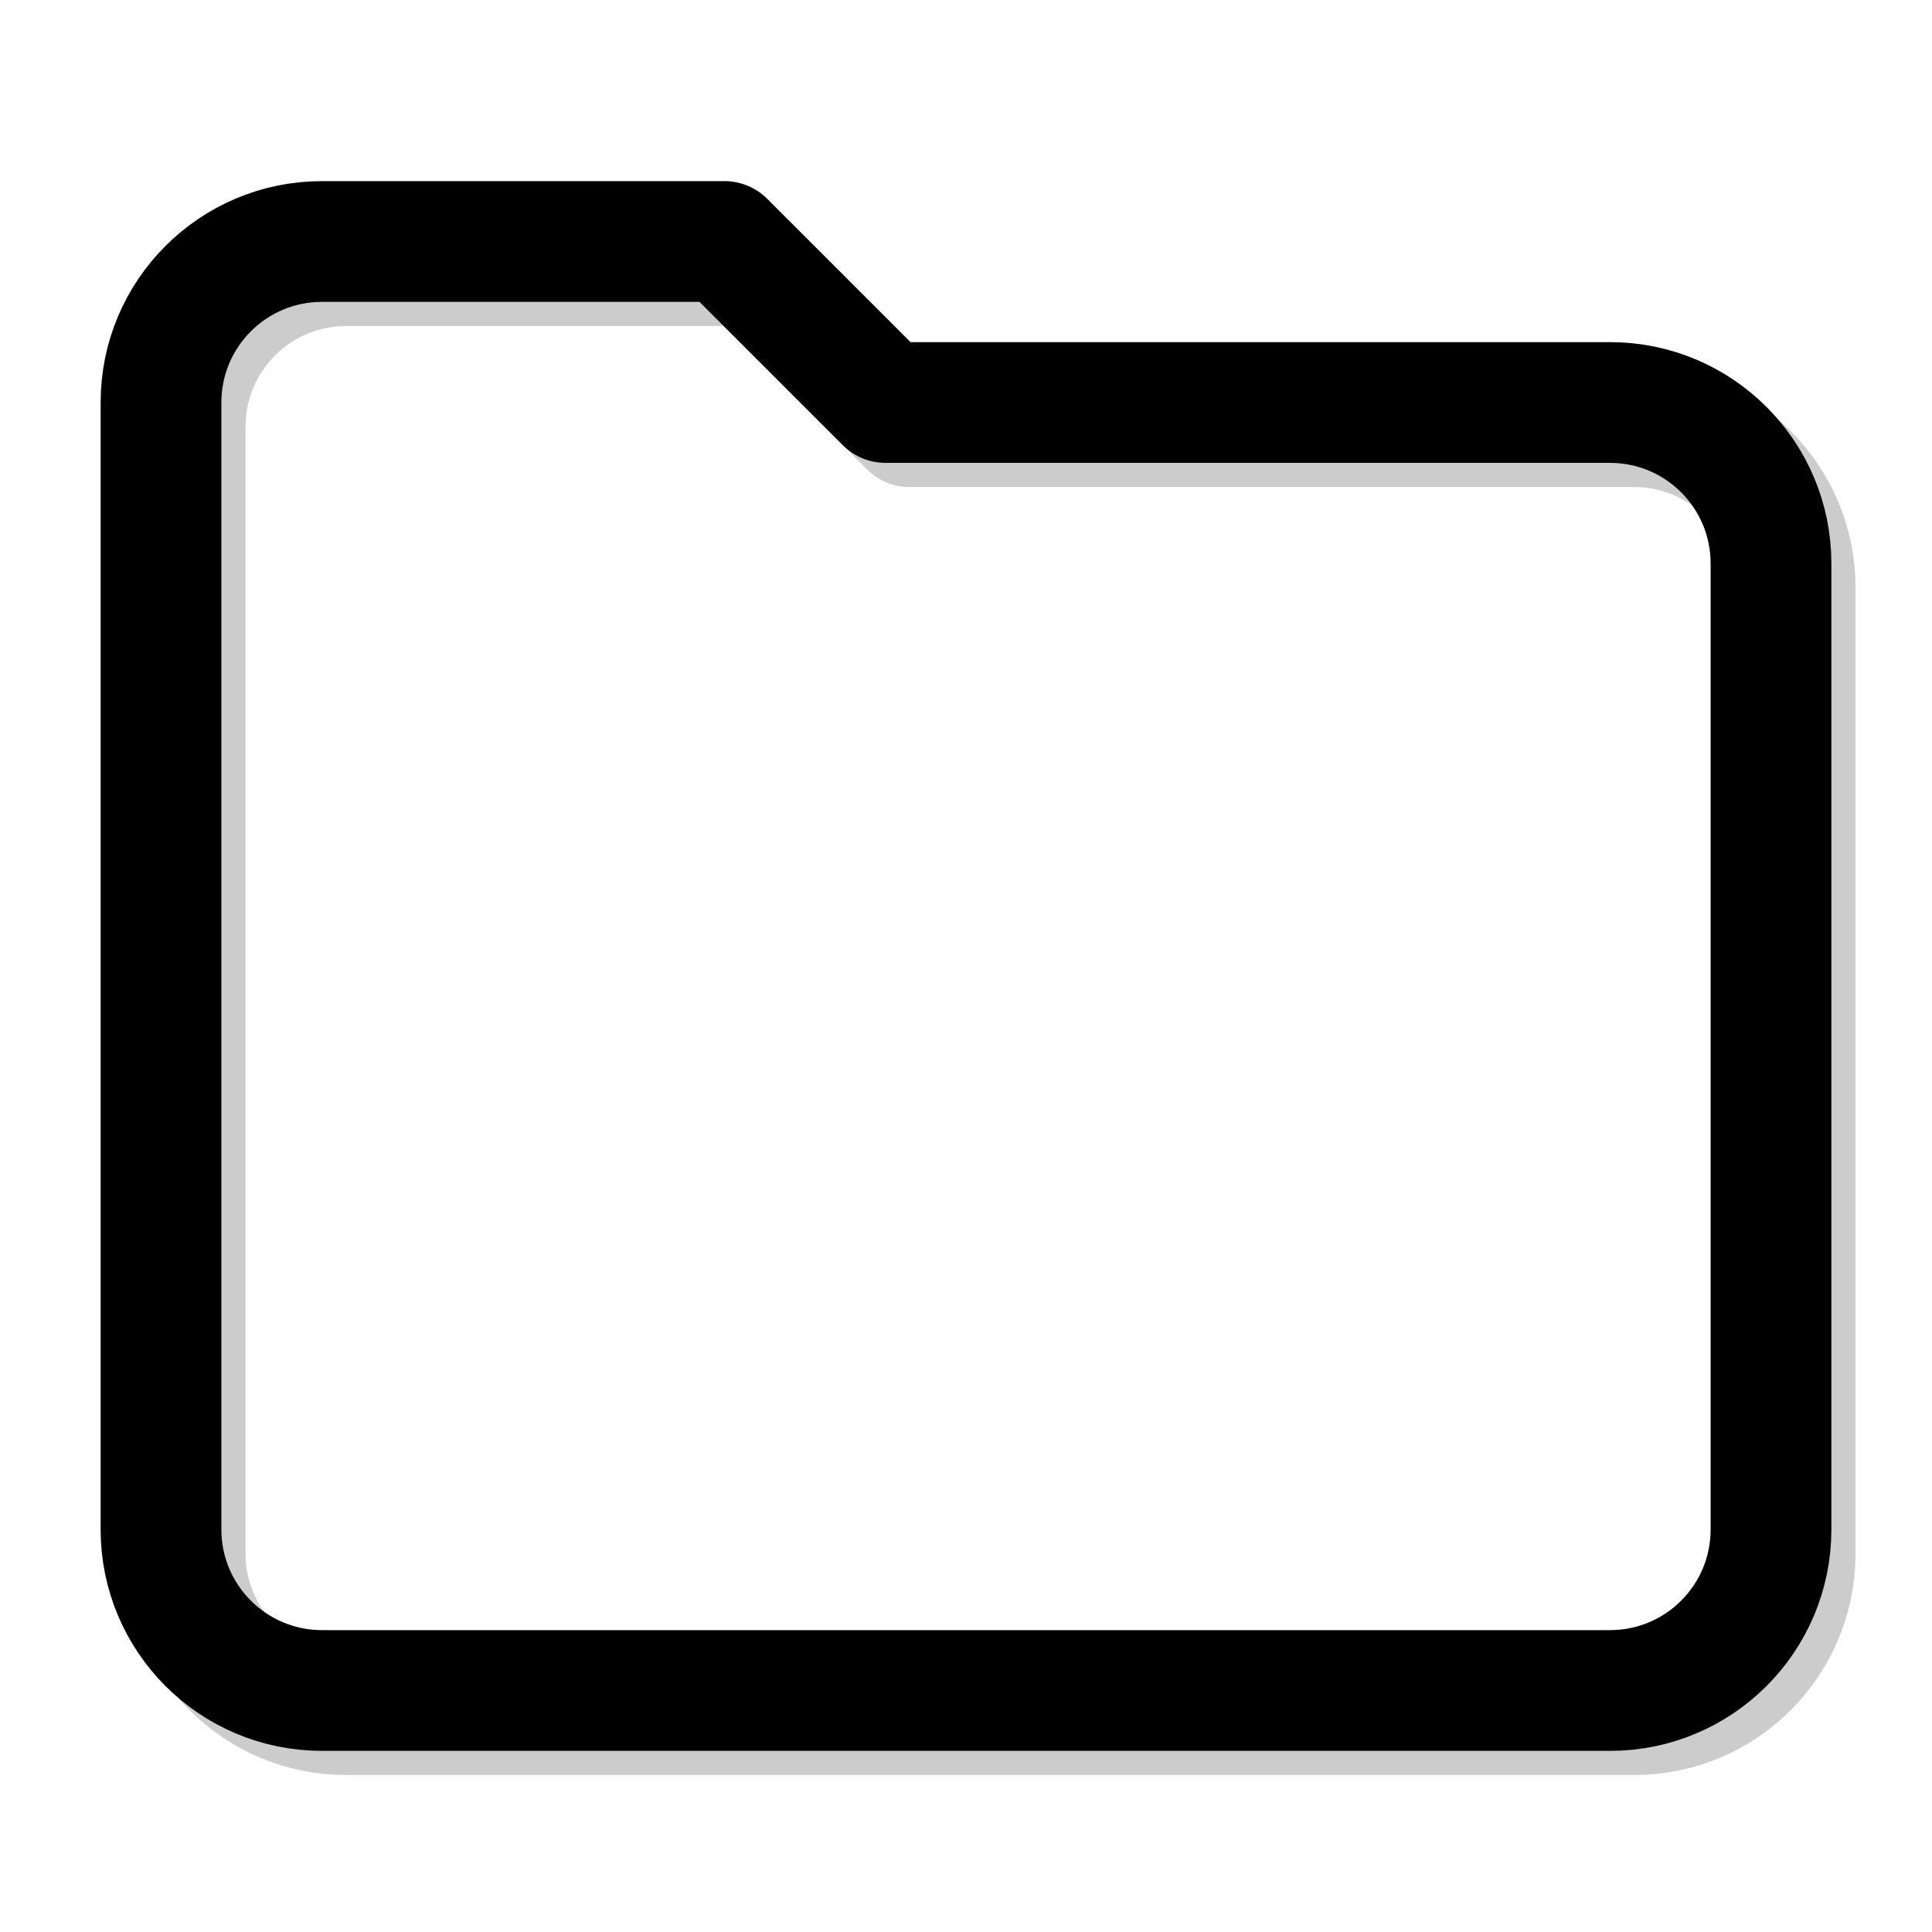
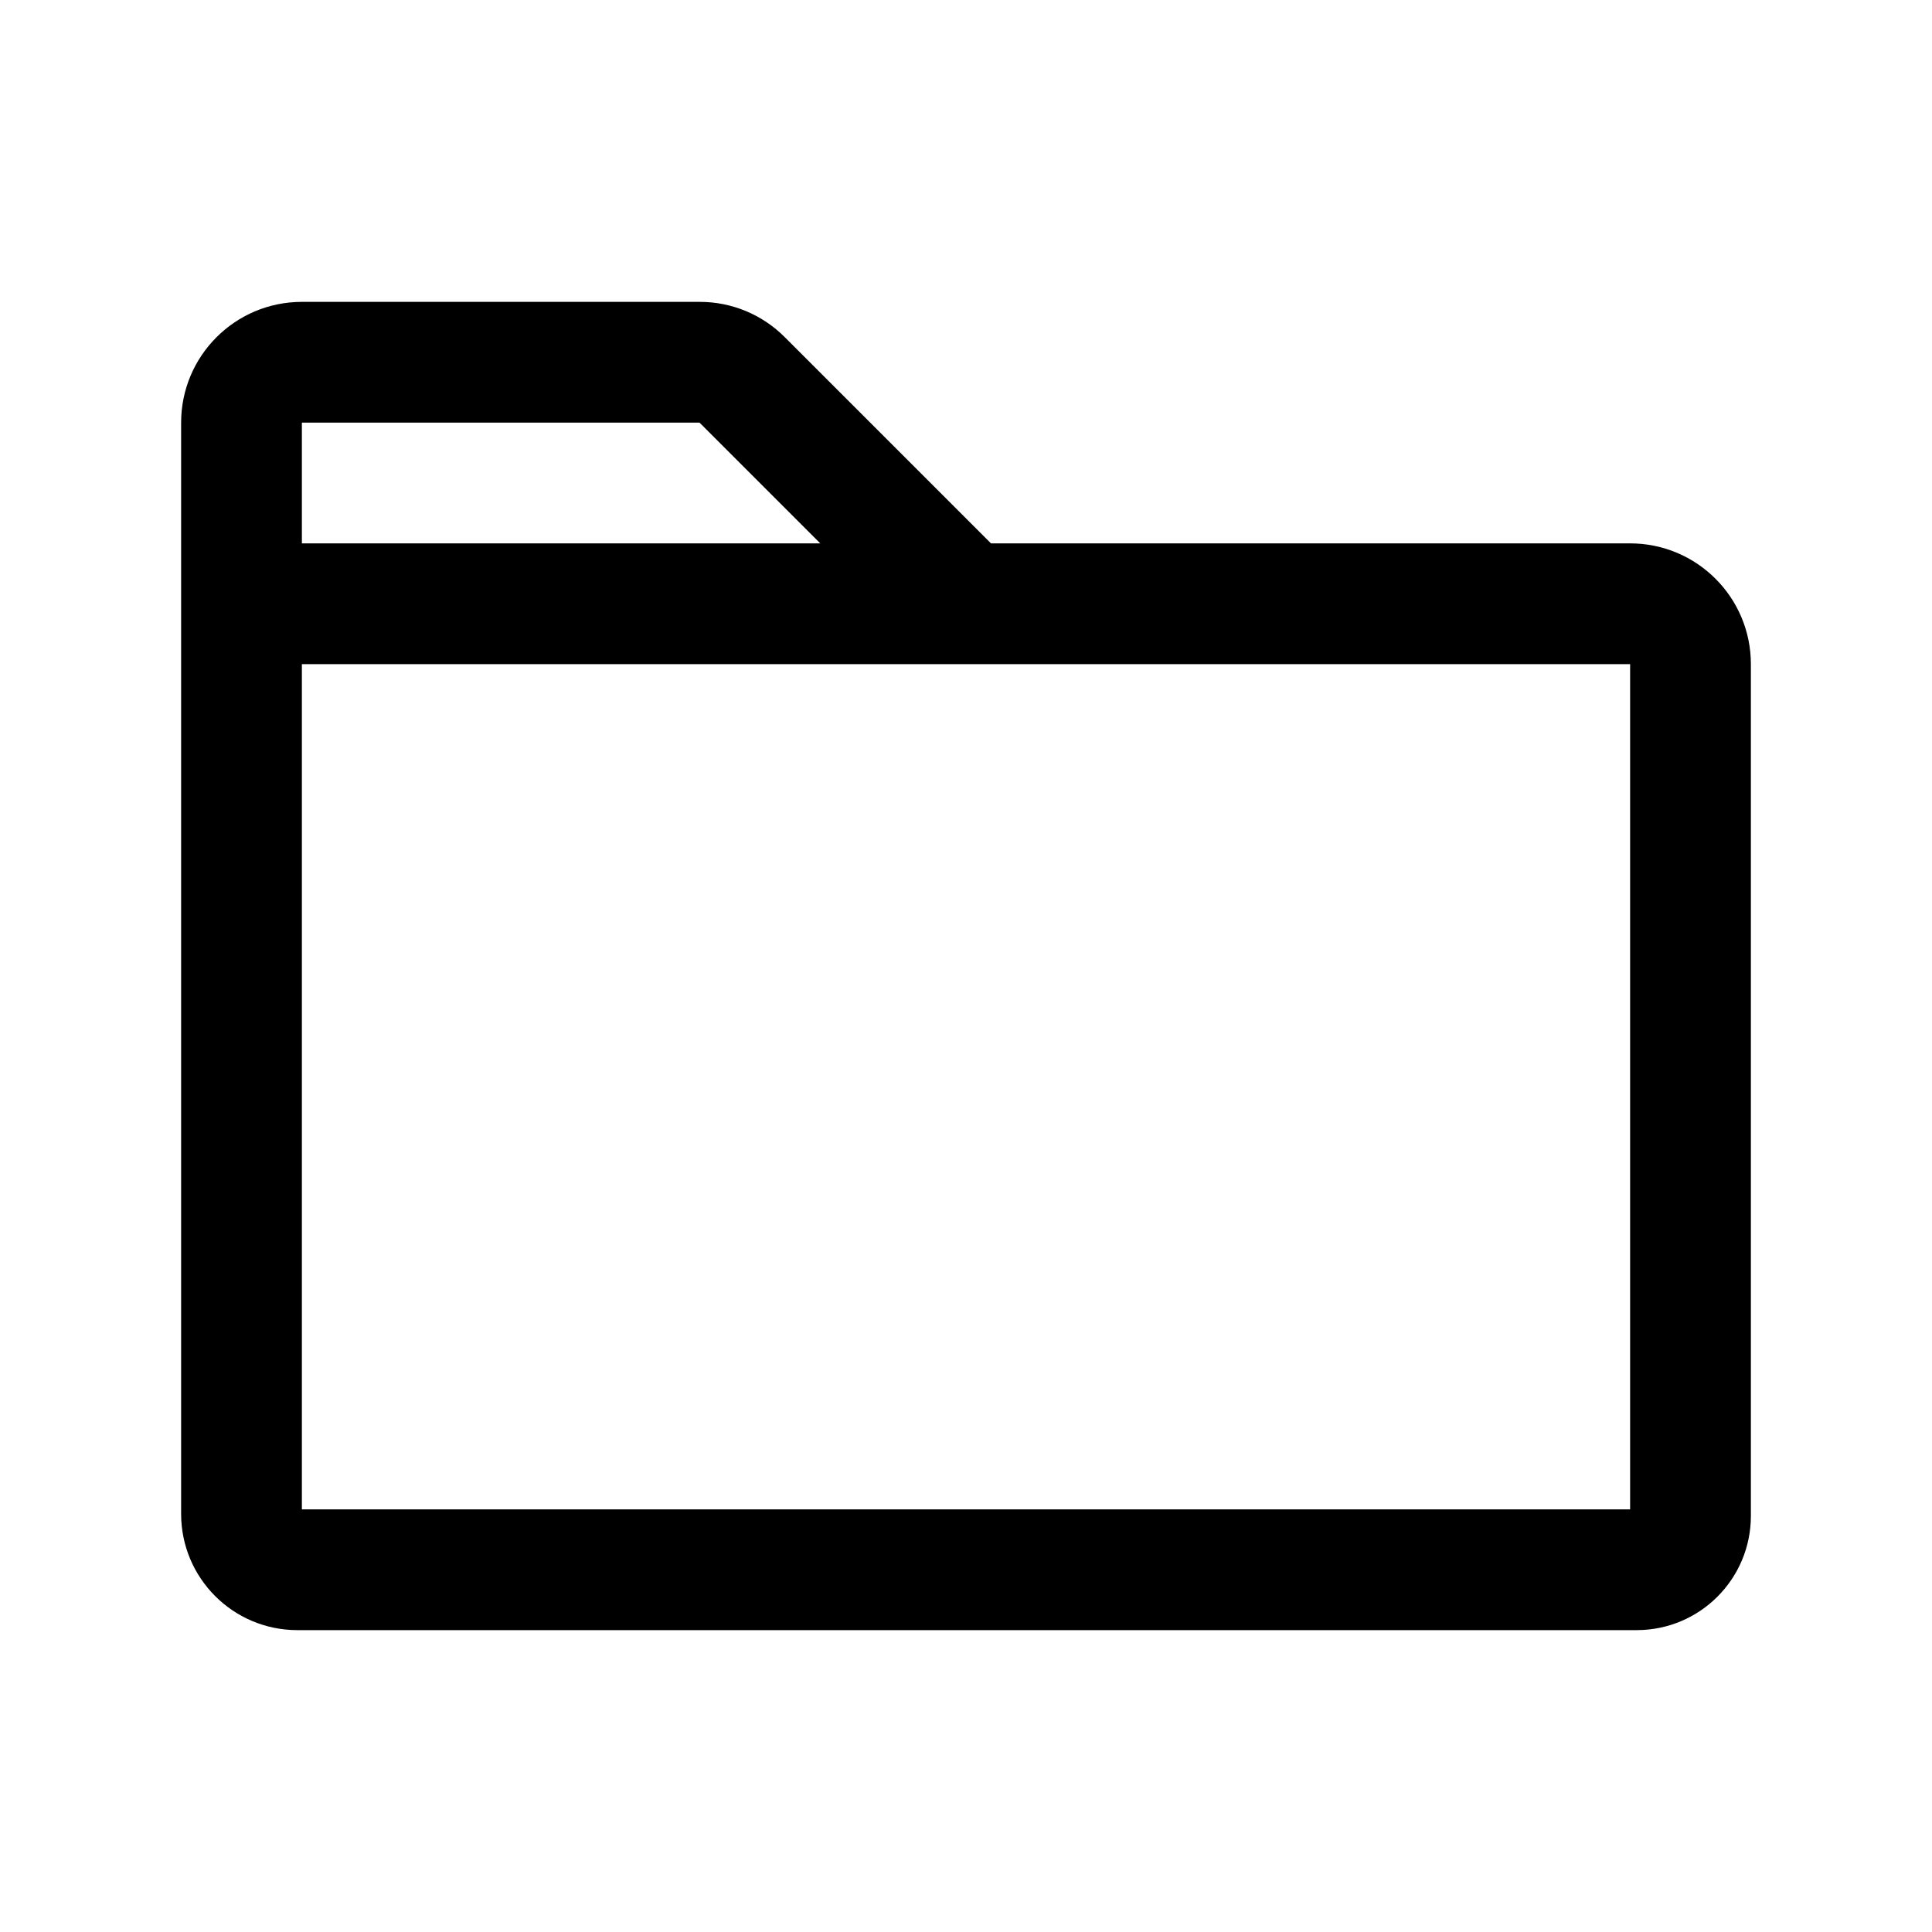
- <svg xmlns="http://www.w3.org/2000/svg" width="24" height="24" viewBox="0 0 24 24" fill="none">
-   <path d="M22 19a2 2 0 0 1-2 2H4a2 2 0 0 1-2-2V5a2 2 0 0 1 2-2h5l2 2h9a2 2 0 0 1 2 2z" stroke="currentColor" stroke-width="1.5" stroke-linecap="round" stroke-linejoin="round" opacity="0.2" transform="translate(0.3, 0.3)" />
-   <path d="M22 19a2 2 0 0 1-2 2H4a2 2 0 0 1-2-2V5a2 2 0 0 1 2-2h5l2 2h9a2 2 0 0 1 2 2z" stroke="currentColor" stroke-width="1.5" stroke-linecap="round" stroke-linejoin="round" />
+ <svg xmlns="http://www.w3.org/2000/svg" viewBox="0 0 256 256" fill="none">
+   <path fill="currentColor" d="M216,72H131.31L104,44.69A15.86,15.86,0,0,0,92.69,40H40A16,16,0,0,0,24,56V200.62A15.4,15.4,0,0,0,39.38,216H216.89A15.13,15.13,0,0,0,232,200.89V88A16,16,0,0,0,216,72ZM40,56H92.69l16,16H40ZM216,200H40V88H216Z" />
</svg>
